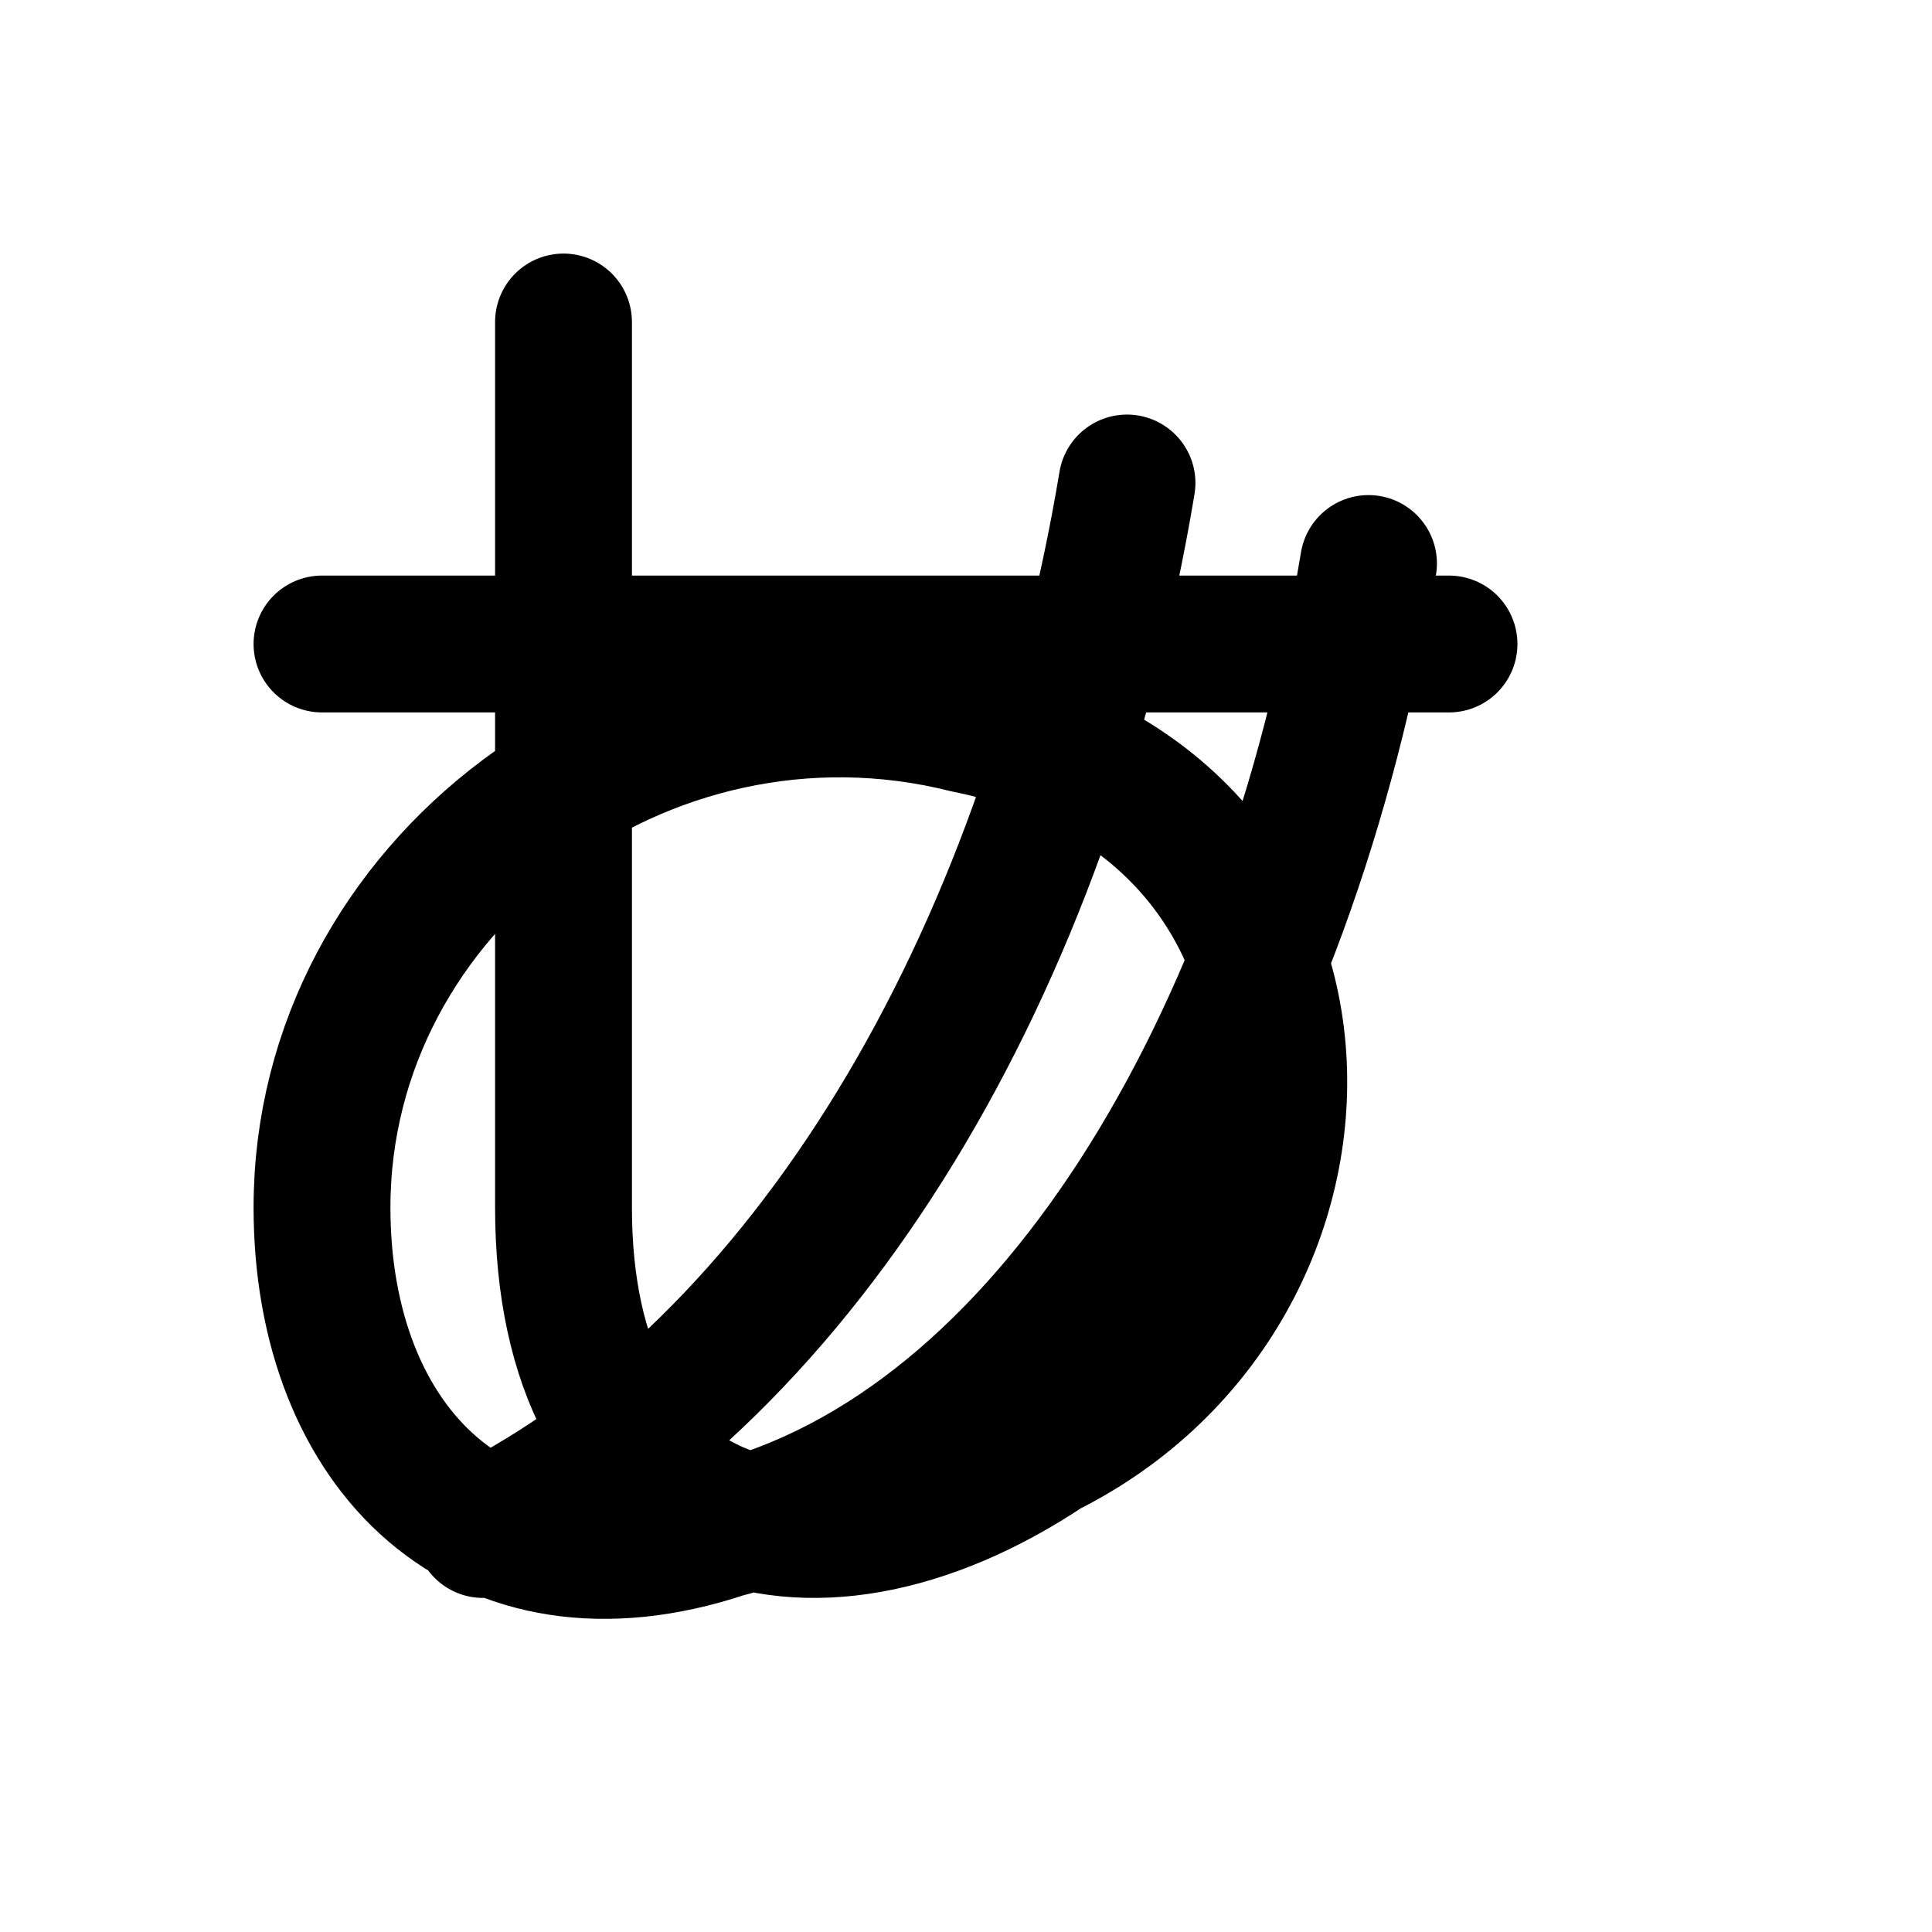
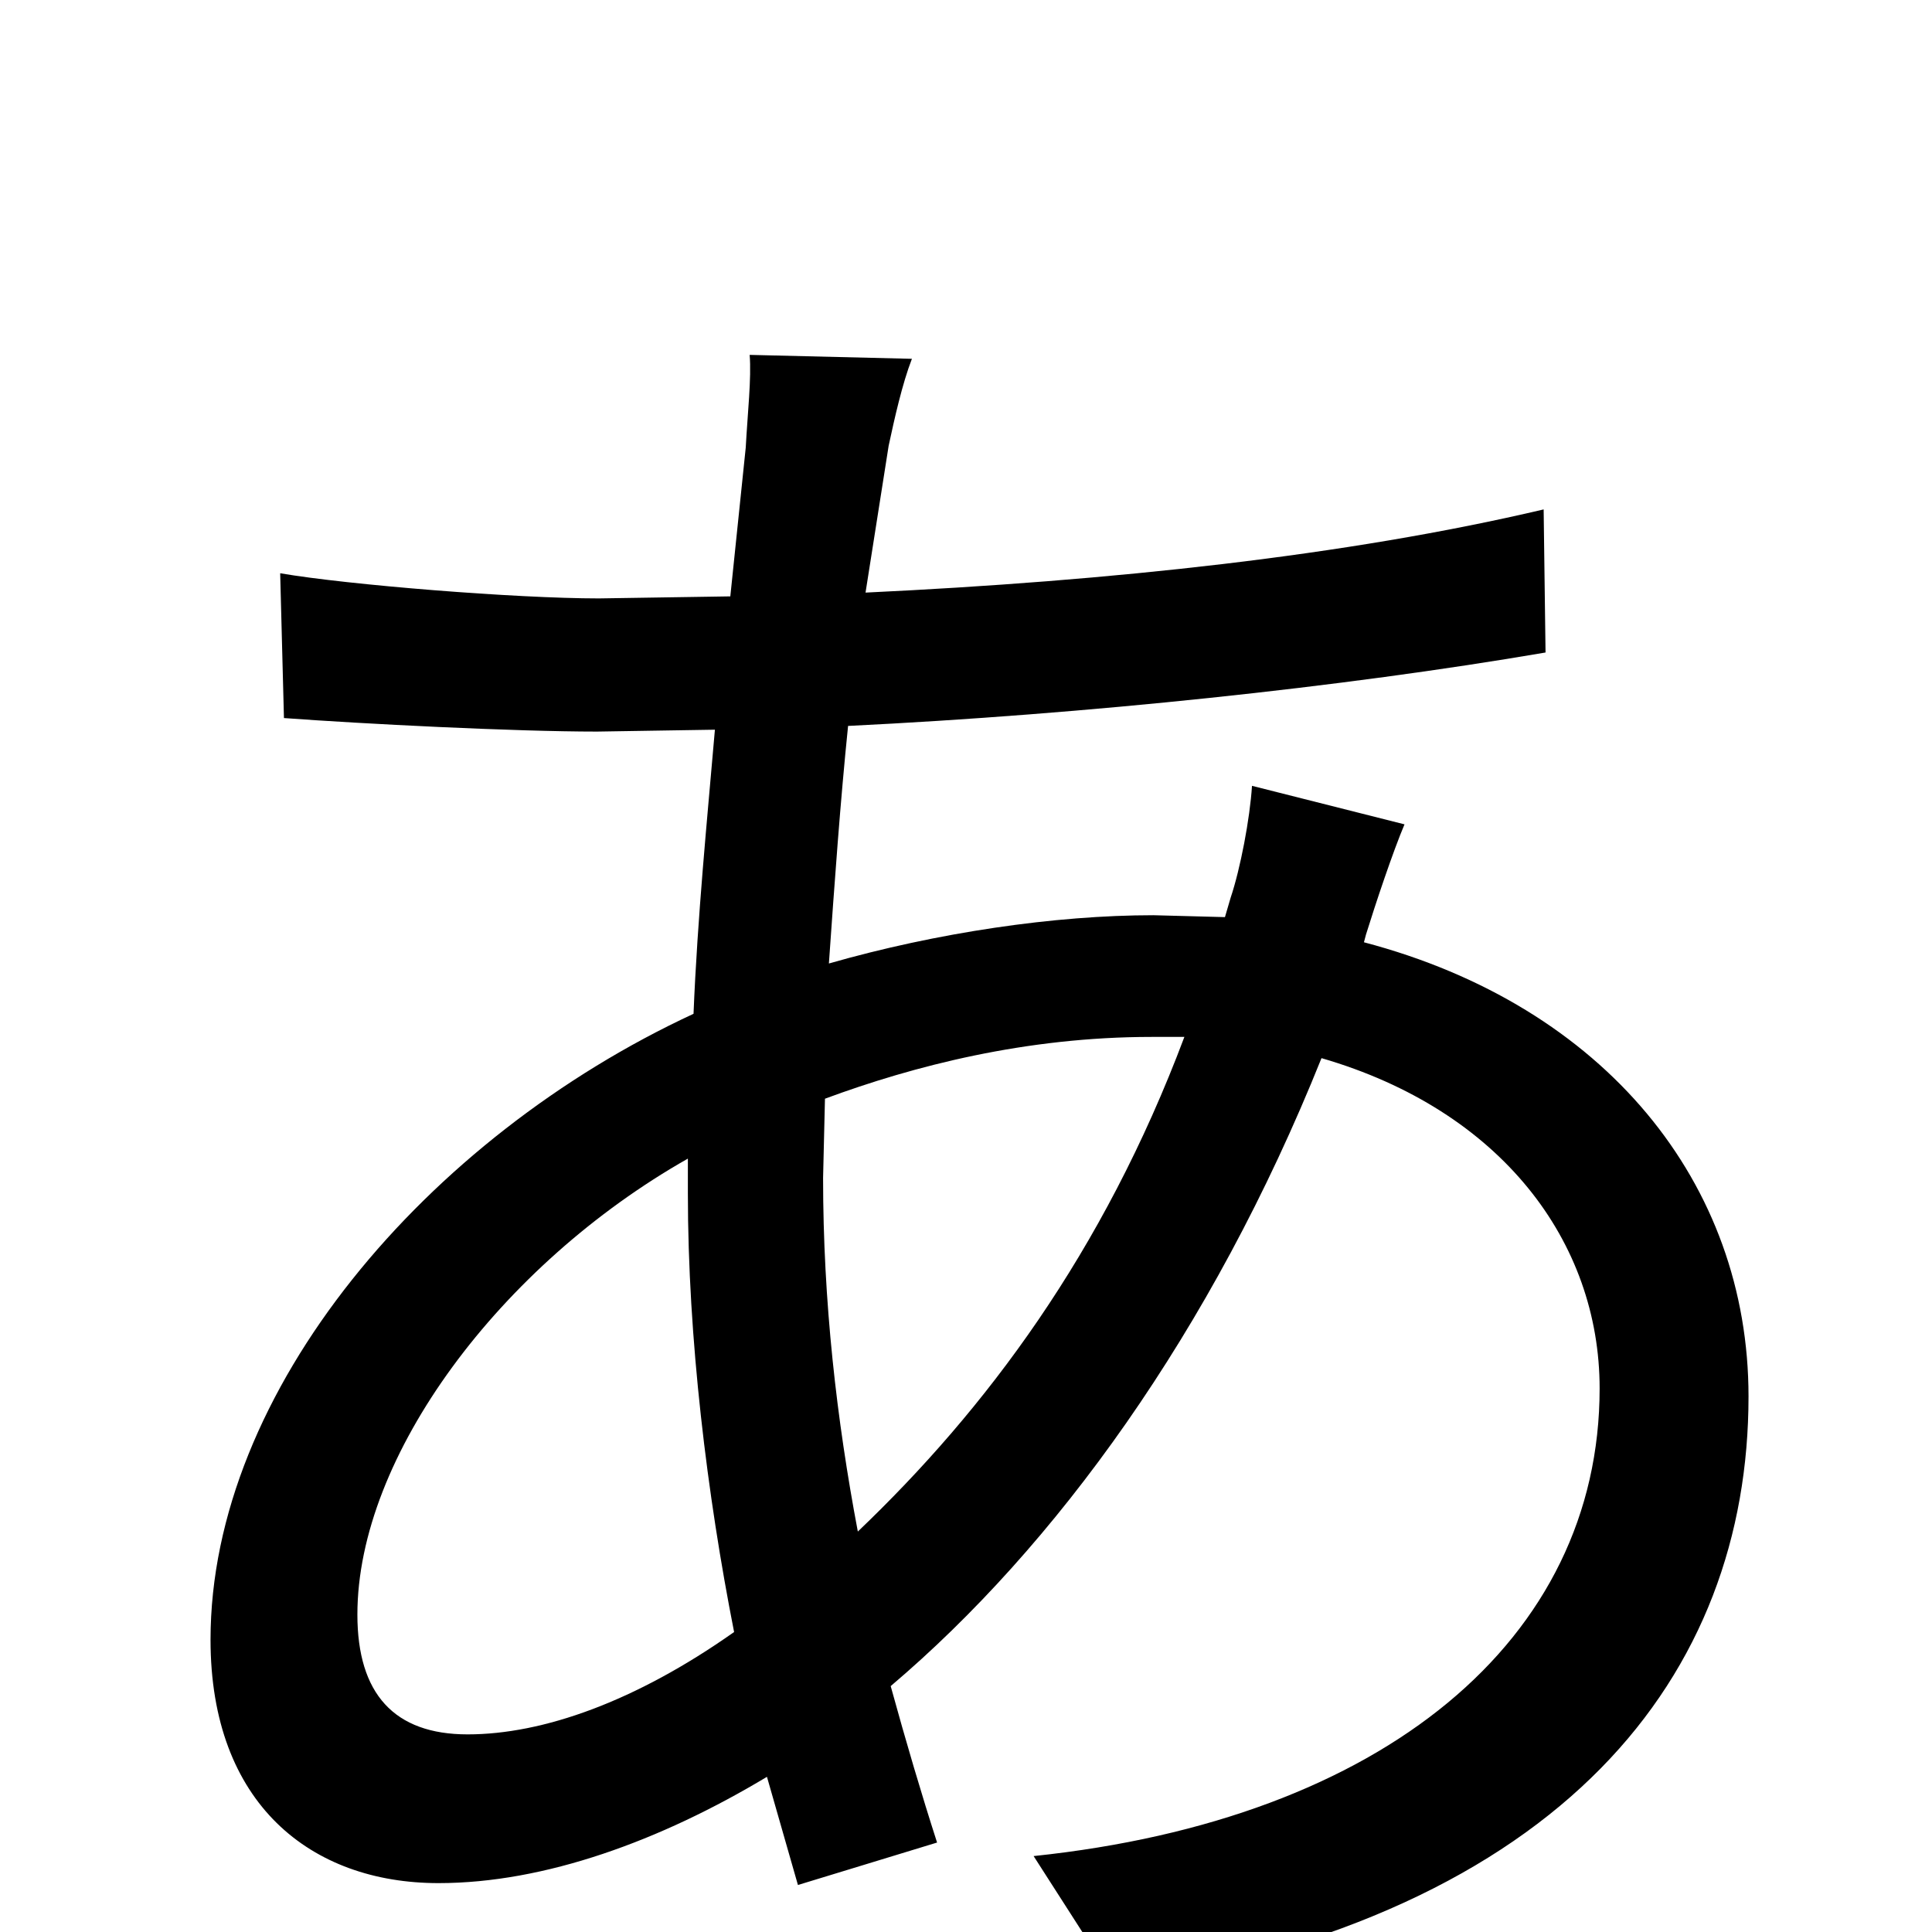
- <svg xmlns="http://www.w3.org/2000/svg" viewBox="0 0 24 24" fill="none" stroke="#000" stroke-width="1.7" stroke-linecap="round" stroke-linejoin="round">
-   <path d="M7 4v11c0 4 3 5 6 3 4-2 4-8-1-9-4-1-8 2-8 6 0 3 2 5 5 4 4-1 7-6 8-12M4 8h14M14 6c-1 6-4 11-8 13" />
+ <svg xmlns="http://www.w3.org/2000/svg" viewBox="0 35 192 192">
+   <path fill="#000" transform="translate(0 222.7197)" d="M117.703-84.672C109.625-63.172 97.922-47.609 85.25-35.516 83.141-46.656 81.797-58.375 81.797-70.656l.187-7.875c8.829-3.266 19.97-6.141 32.454-6.141h3.265zm21.875-21.125-15.156-3.828c-.203 3.25-1.156 8.25-2.125 11.125l-.563 1.922-7.109-.188c-9.797 0-21.5 1.72-32.25 4.797.563-8.062 1.14-16.125 1.906-23.609 23.625-1.156 49.157-3.844 69.313-7.297l-.188-14.219c-19.578 4.61-43 7.11-67.39 8.266l2.297-14.594c.578-2.687 1.343-6.14 2.312-8.64l-16.125-.39c.188 2.312-.203 5.765-.39 9.218l-1.532 14.781-13.062.203c-8.25 0-24.953-1.344-31.672-2.5l.375 14.39c7.875.579 22.86 1.344 31.11 1.344l11.718-.187c-.78 9.03-1.734 18.625-2.125 28.234-26.484 12.282-48 37.438-48 62.203 0 16.313 9.985 24.188 22.657 24.188 10.562 0 22.078-4.219 32.64-10.563l3.079 10.75 13.828-4.219c-1.547-4.797-3.078-9.984-4.61-15.547 16.313-13.828 31.875-35.14 42.813-62.406 17.86 5.187 27.64 18.25 27.64 32.828 0 24.97-21.5 42.829-56.25 46.47l8.25 12.859c44.547-7.094 62.797-30.907 62.797-58.547 0-21.125-14.219-38.797-38.219-45.125l.203-.766c.953-3.078 2.688-8.265 3.828-10.953zM68.36-72.578v3.453c0 14.406 1.906 29.953 4.594 43.594-9.781 6.906-19 10.172-26.484 10.172-7.297 0-10.953-4.032-10.953-11.907 0-15.75 14.219-34.75 32.843-45.312z" />
</svg>
